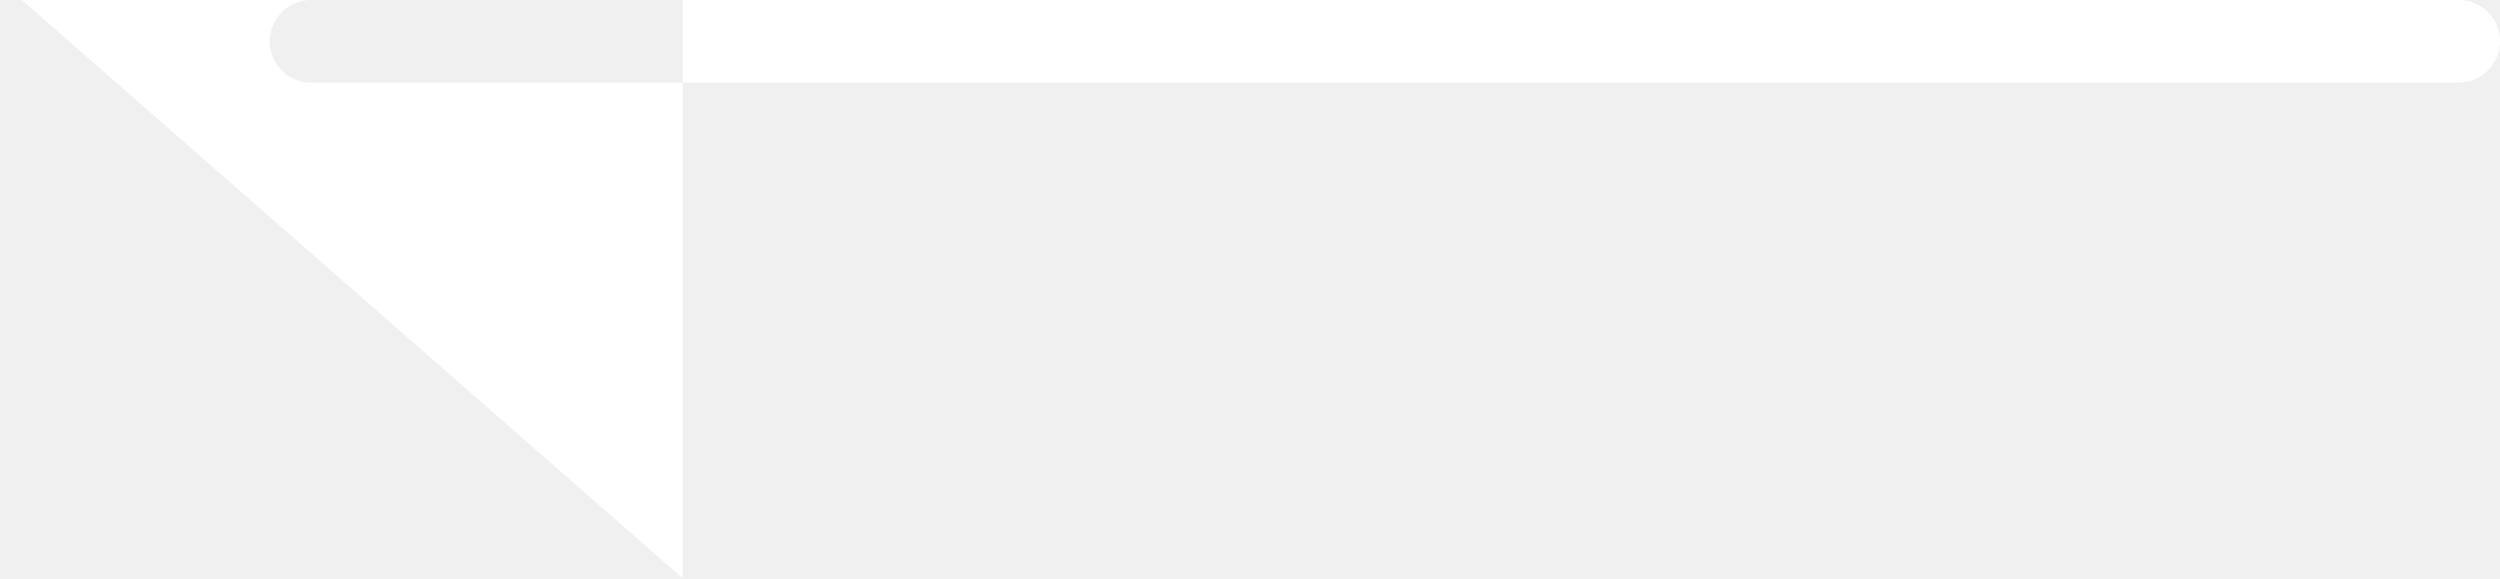
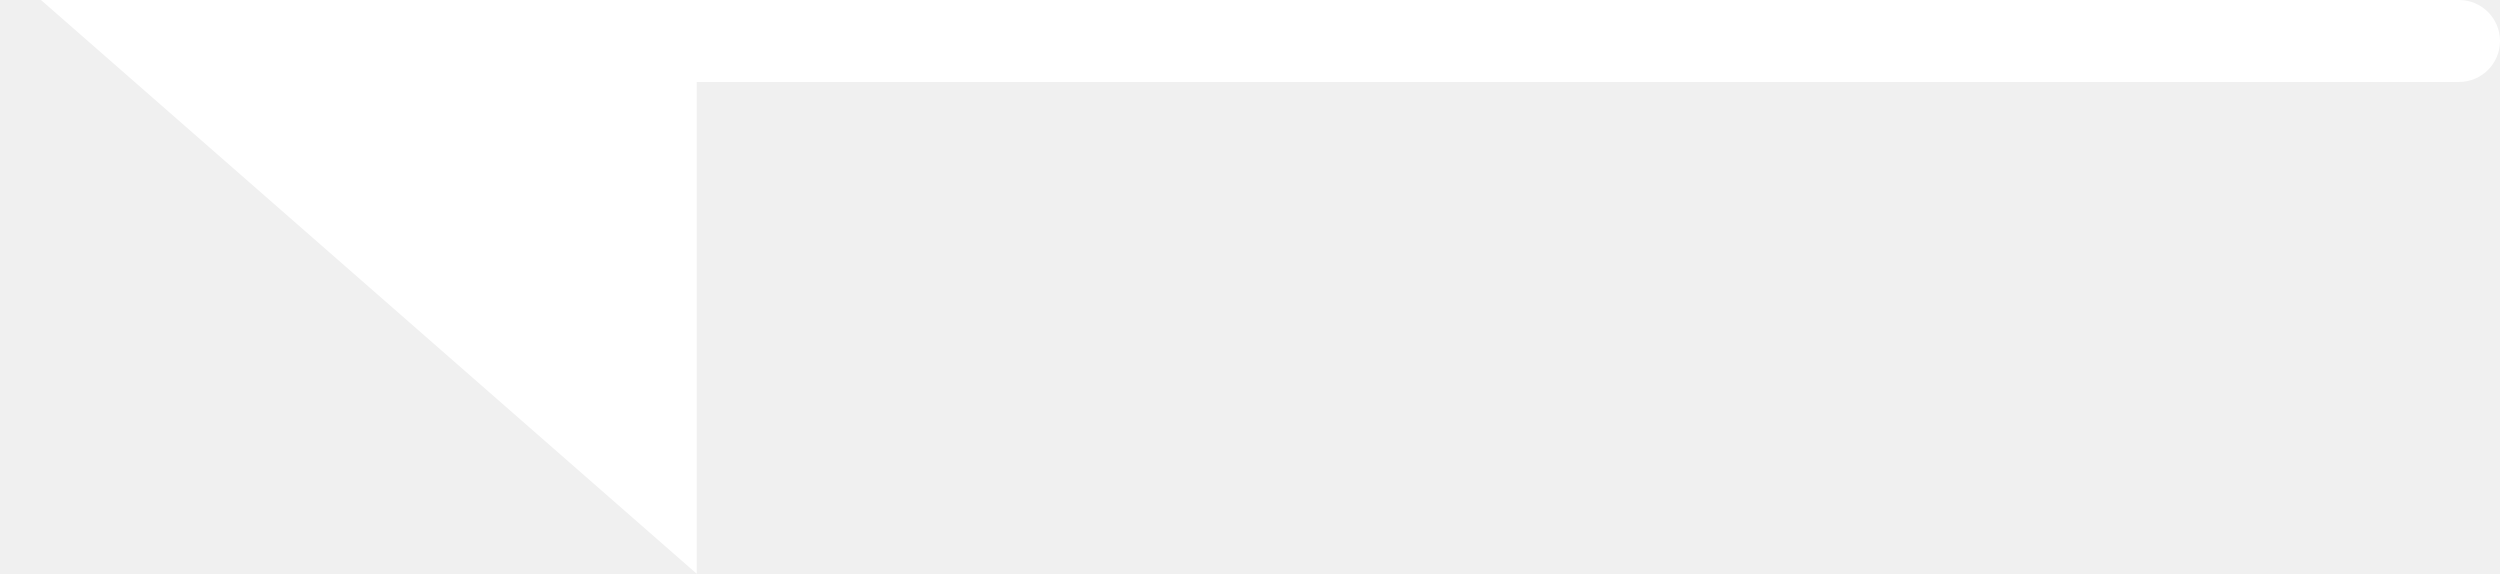
- <svg xmlns="http://www.w3.org/2000/svg" width="60.531" height="14" viewBox="0 0 60.531 14">
-   <defs>
-     <style>
-       .cls-1 {
-         fill: #fff;
-         fill-rule: evenodd;
-       }
-     </style>
-   </defs>
-   <path id="Rounded_Rectangle_11_copy_21" data-name="Rounded Rectangle 11 copy 21" class="cls-1" d="M820,3724l16,14v-14.01C819.481,3723.99,820,3724,820,3724Zm59,2H827a1,1,0,0,1,0-2h52A1,1,0,0,1,879,3726Z" transform="translate(-819.469 -3724)" />
+ <svg xmlns="http://www.w3.org/2000/svg" width="61px" height="14px">
+   <path fill-rule="evenodd" fill="rgb(255, 255, 255)" d="M60.000,2.000 L17.000,2.000 C17.000,8.273 17.000,14.000 17.000,14.000 L1.000,-0.000 C1.000,-0.000 0.481,-0.013 17.000,-0.013 C17.000,-0.009 17.000,-0.004 17.000,-0.000 L60.000,-0.000 C60.552,-0.000 61.000,0.448 61.000,1.000 C61.000,1.552 60.552,2.000 60.000,2.000 Z" />
</svg>
